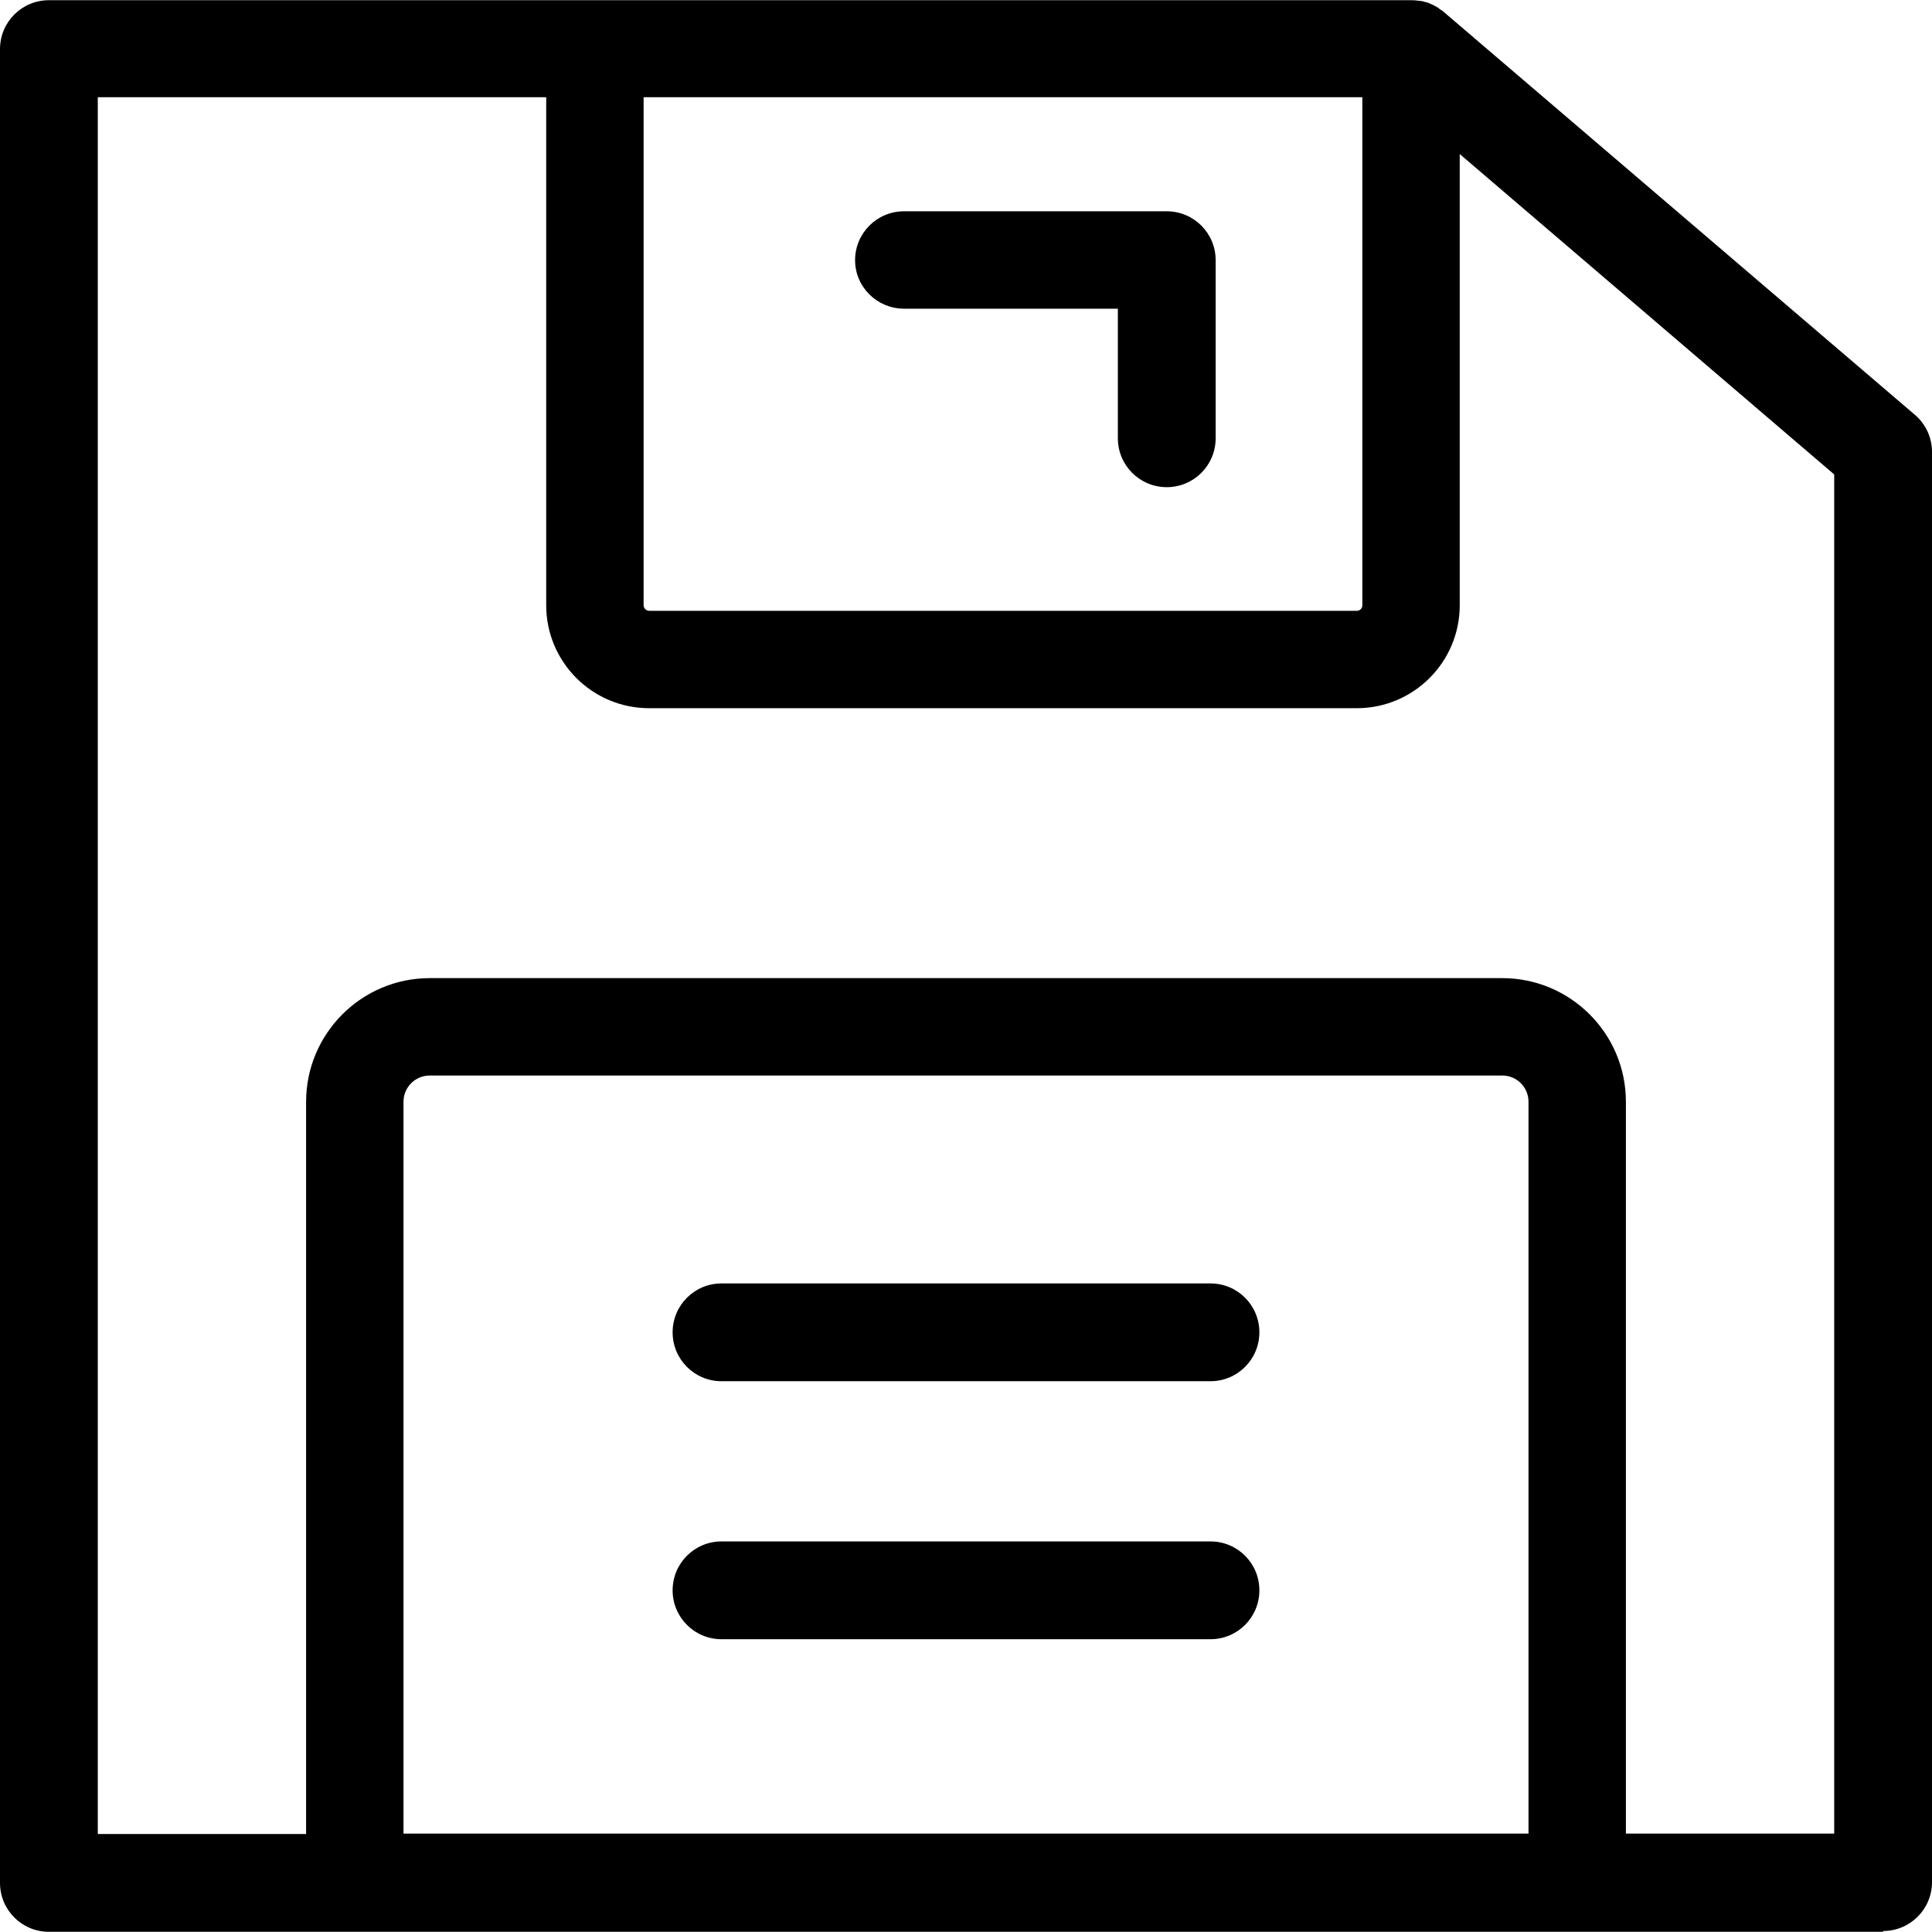
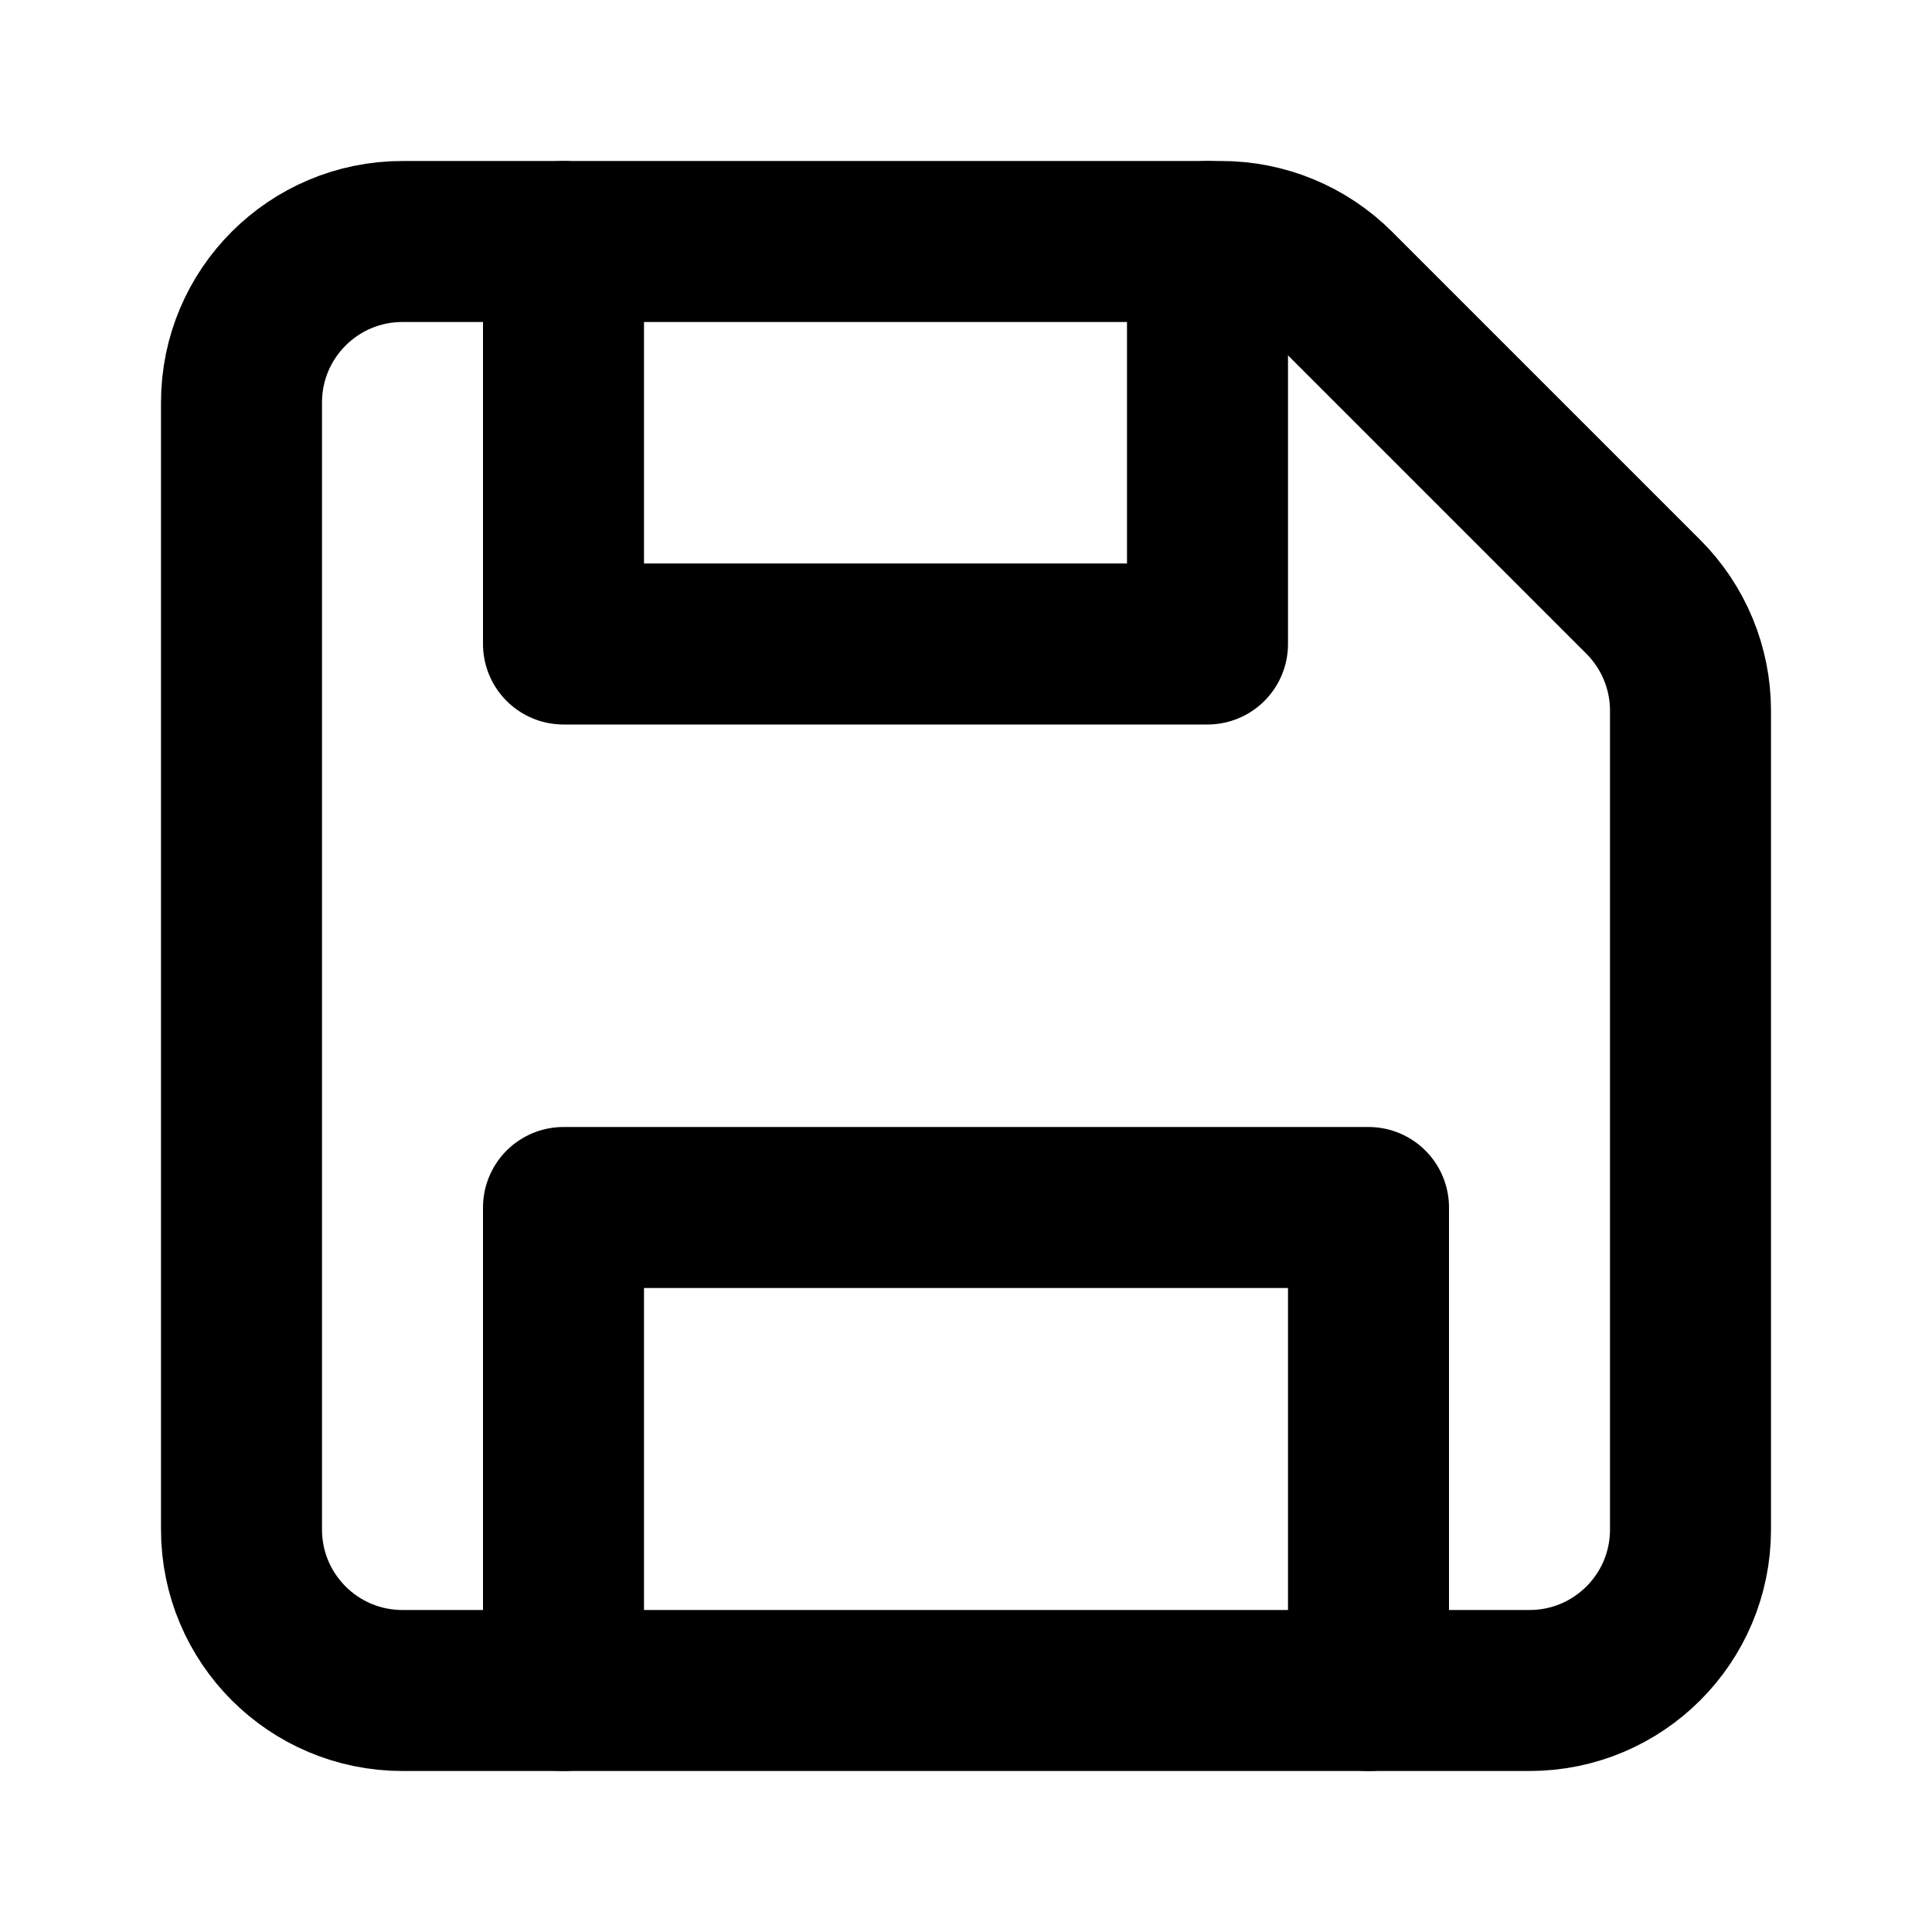
- <svg xmlns="http://www.w3.org/2000/svg" version="1.1" id="Capa_1" x="0px" y="0px" viewBox="0 0 486 486" style="enable-background:new 0 0 486 486;" xml:space="preserve">
-   <g>
-     <g>
-       <path d="M473.7,485.75c6.8,0,12.3-5.5,12.3-12.3v-359.8c0-3.6-1.6-7-4.3-9.3L363,2.85c-0.2-0.2-0.4-0.3-0.6-0.4    c-0.3-0.2-0.5-0.4-0.8-0.6c-0.4-0.2-0.7-0.4-1.1-0.6c-0.3-0.1-0.6-0.3-0.9-0.4c-0.4-0.2-0.9-0.3-1.3-0.4c-0.3-0.1-0.6-0.2-0.9-0.2    c-0.8-0.1-1.5-0.2-2.3-0.2H12.3C5.5,0.05,0,5.55,0,12.35v461.3c0,6.8,5.5,12.3,12.3,12.3h461.4V485.75z M384.5,461.25h-283v-184.1    c0-3.7,3-6.6,6.6-6.6h269.8c3.7,0,6.6,3,6.6,6.6V461.25z M161.8,24.45h180.9v127.8c0,0.8-0.6,1.4-1.4,1.4h-178    c-0.8,0-1.4-0.7-1.4-1.4V24.45H161.8z M24.6,24.45h112.8v127.8c0,14.3,11.6,25.9,25.9,25.9h178c14.3,0,25.9-11.6,25.9-25.9V38.75    l94.2,80.6v341.9H409v-184.1c0-17.2-14-31.1-31.1-31.1H108.1c-17.2,0-31.1,14-31.1,31.1v184.2H24.6V24.45z" />
-       <path d="M227.4,77.65h53.8v32.6c0,6.8,5.5,12.3,12.3,12.3s12.3-5.5,12.3-12.3v-44.8c0-6.8-5.5-12.3-12.3-12.3h-66.1    c-6.8,0-12.3,5.5-12.3,12.3S220.7,77.65,227.4,77.65z" />
-       <path d="M304.5,322.85h-123c-6.8,0-12.3,5.5-12.3,12.3s5.5,12.3,12.3,12.3h123c6.8,0,12.3-5.5,12.3-12.3    S311.3,322.85,304.5,322.85z" />
-       <path d="M304.5,387.75h-123c-6.8,0-12.3,5.5-12.3,12.3s5.5,12.3,12.3,12.3h123c6.8,0,12.3-5.5,12.3-12.3    S311.3,387.75,304.5,387.75z" />
-     </g>
-   </g>
-   <g>
- </g>
-   <g>
- </g>
-   <g>
- </g>
-   <g>
- </g>
-   <g>
- </g>
-   <g>
- </g>
-   <g>
- </g>
-   <g>
- </g>
-   <g>
- </g>
-   <g>
- </g>
-   <g>
- </g>
-   <g>
- </g>
-   <g>
- </g>
-   <g>
- </g>
-   <g>
- </g>
+ <svg xmlns="http://www.w3.org/2000/svg" width="24px" height="24px" viewBox="0 0 24 24" fill="none">
+   <path d="M5 21H19C20.105 21 21 20.105 21 19V8.828C21 8.298 20.789 7.789 20.414 7.414L16.586 3.586C16.211 3.211 15.702 3 15.172 3H5C3.895 3 3 3.895 3 5V19C3 20.105 3.895 21 5 21Z" stroke="black" stroke-width="2" stroke-linecap="round" stroke-linejoin="round" />
+   <path d="M7 3V8H15V3" stroke="black" stroke-width="2" stroke-linecap="round" stroke-linejoin="round" />
+   <path d="M7 21V15H17V21" stroke="black" stroke-width="2" stroke-linecap="round" stroke-linejoin="round" />
</svg>
